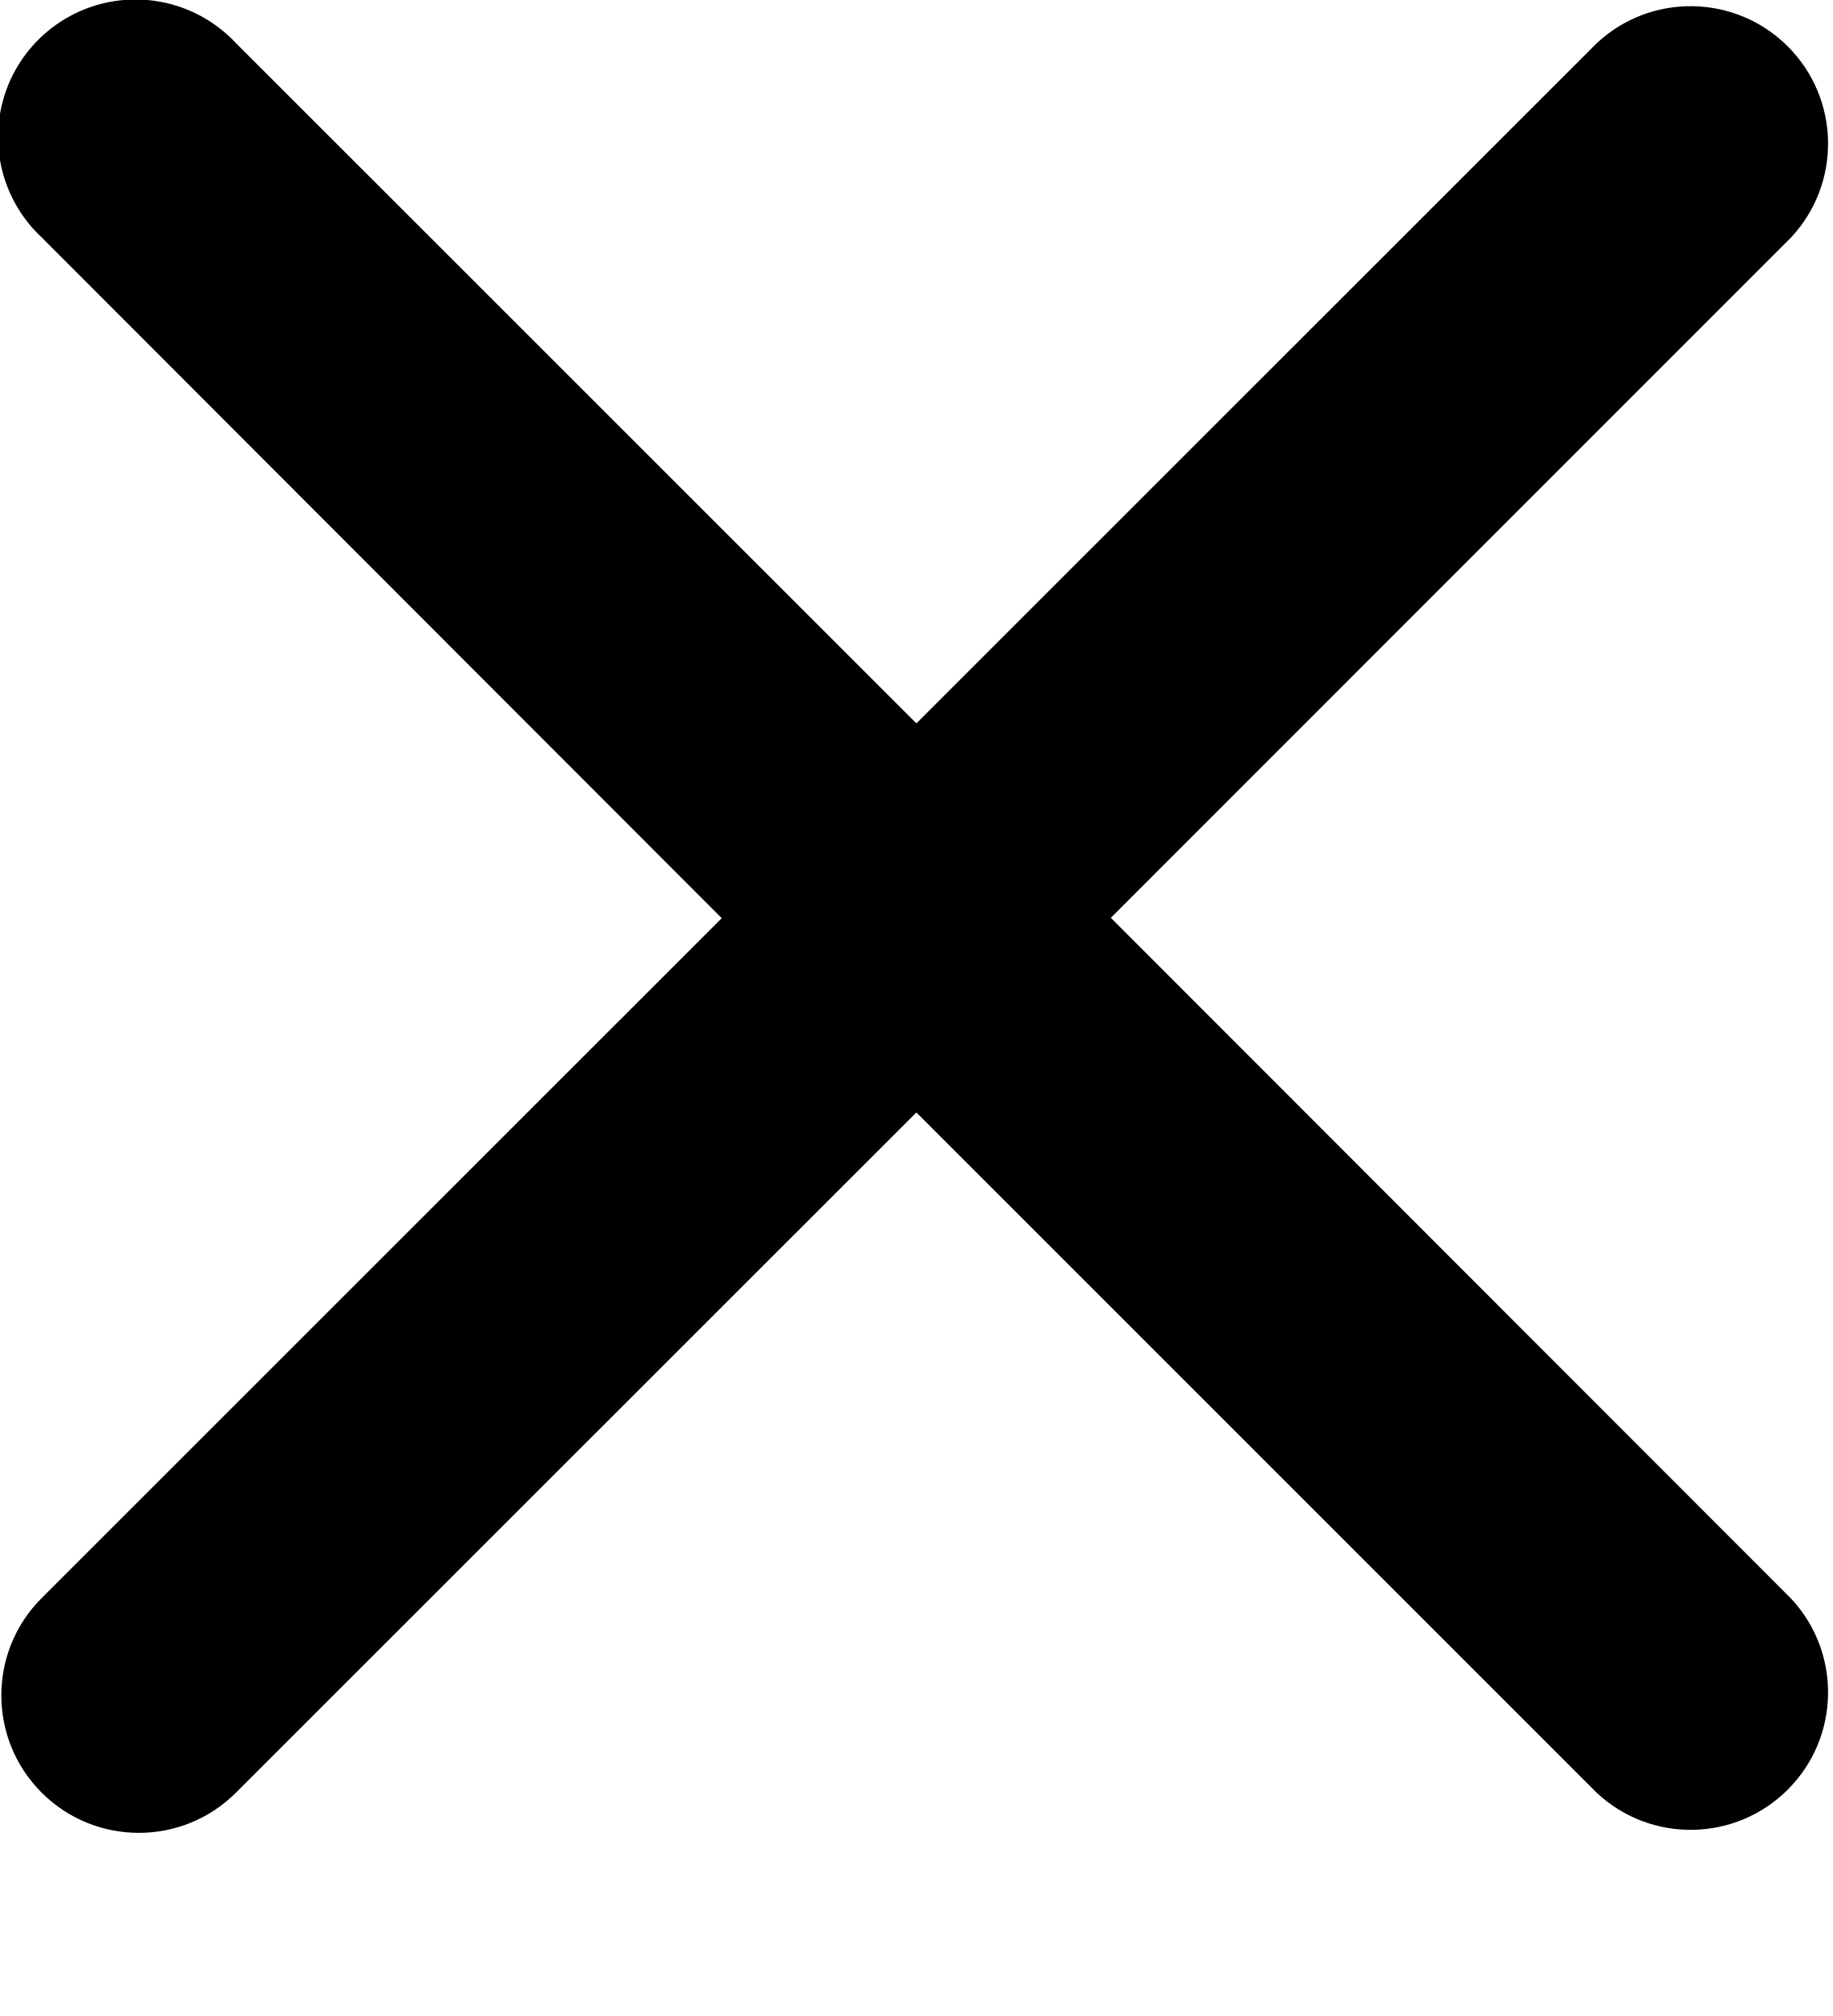
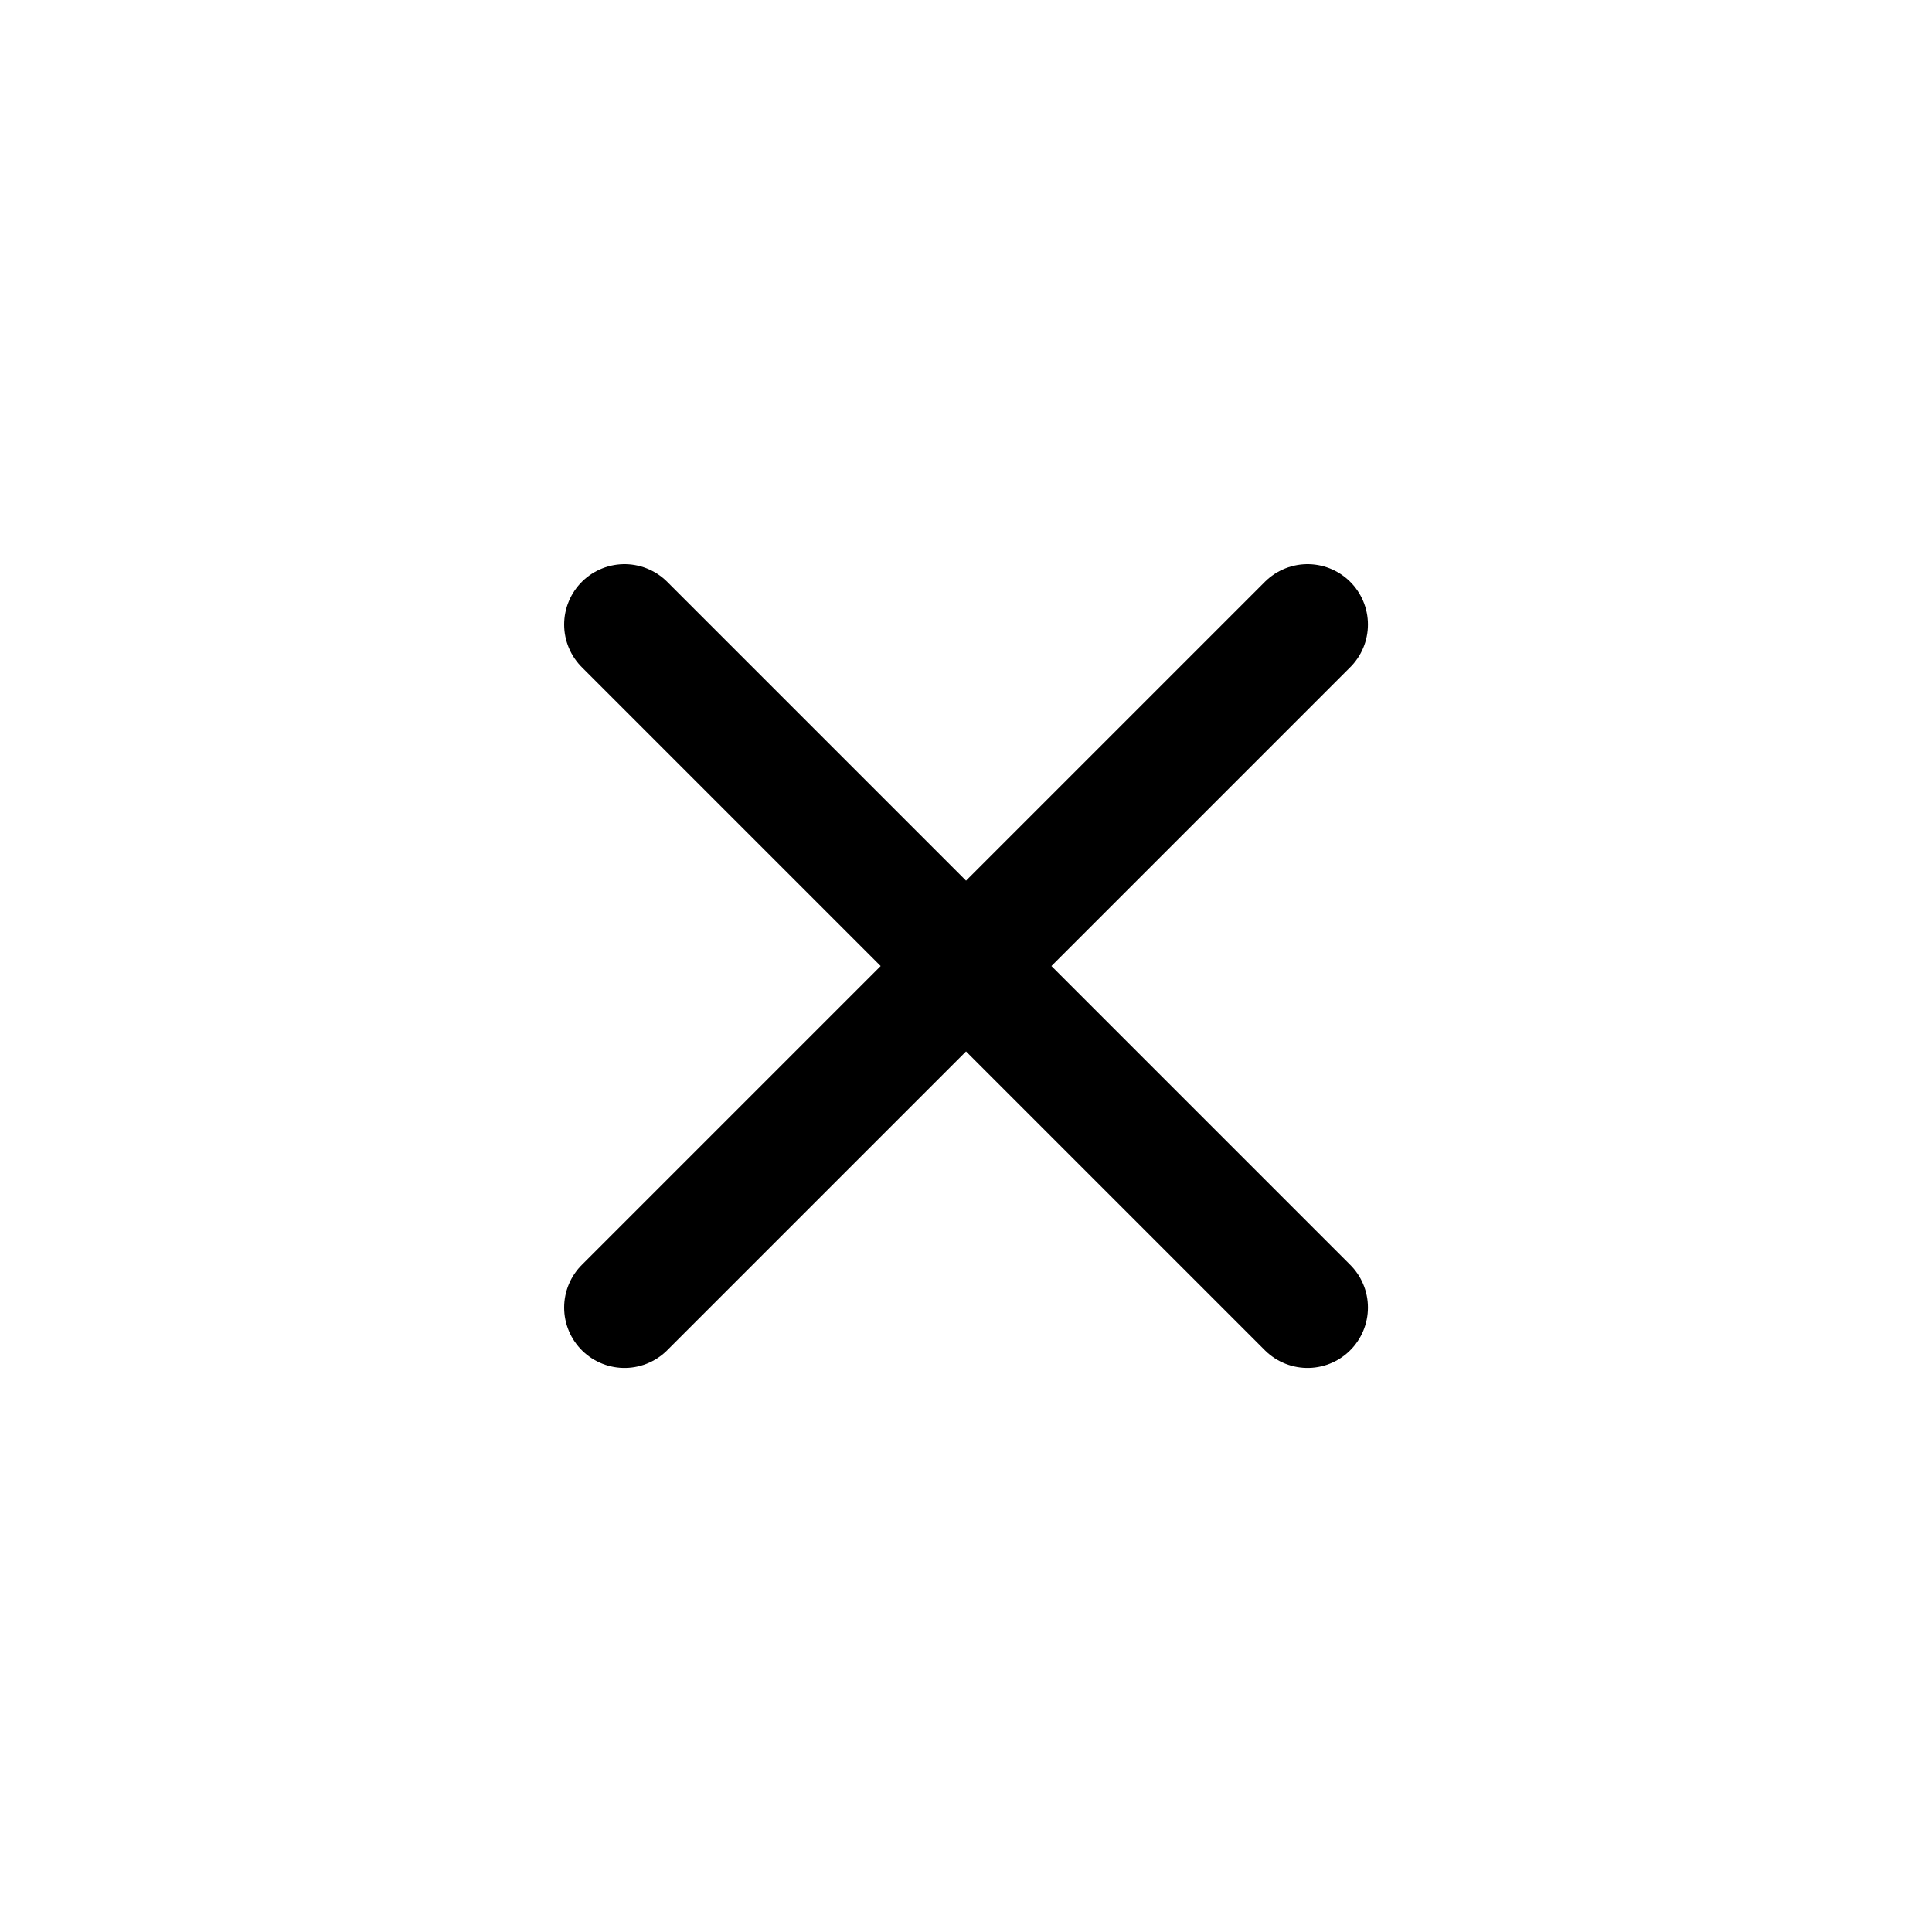
- <svg xmlns="http://www.w3.org/2000/svg" fill="none" viewBox="0 0 10 11">
-   <path fill-rule="evenodd" clip-rule="evenodd" d="M.227 8.72a.75.75 0 0 0 1.061 1.061L5 6.07l3.713 3.713a.75.75 0 0 0 1.06-1.06L6.061 5.008l3.712-3.713a.75.75 0 0 0-1.06-1.06L5 3.947 1.288.236a.75.75 0 1 0-1.06 1.06l3.71 3.714L.227 8.72Z" fill="currentColor" />
+ <svg xmlns="http://www.w3.org/2000/svg" width="24" height="24" viewBox="0 0 24 24" fill="none">
+   <path d="M16.243 7.758L7.758 16.243M16.243 16.243L7.758 7.758" stroke="currentColor" stroke-width="1.5" stroke-linecap="round" stroke-linejoin="round" />
</svg>
